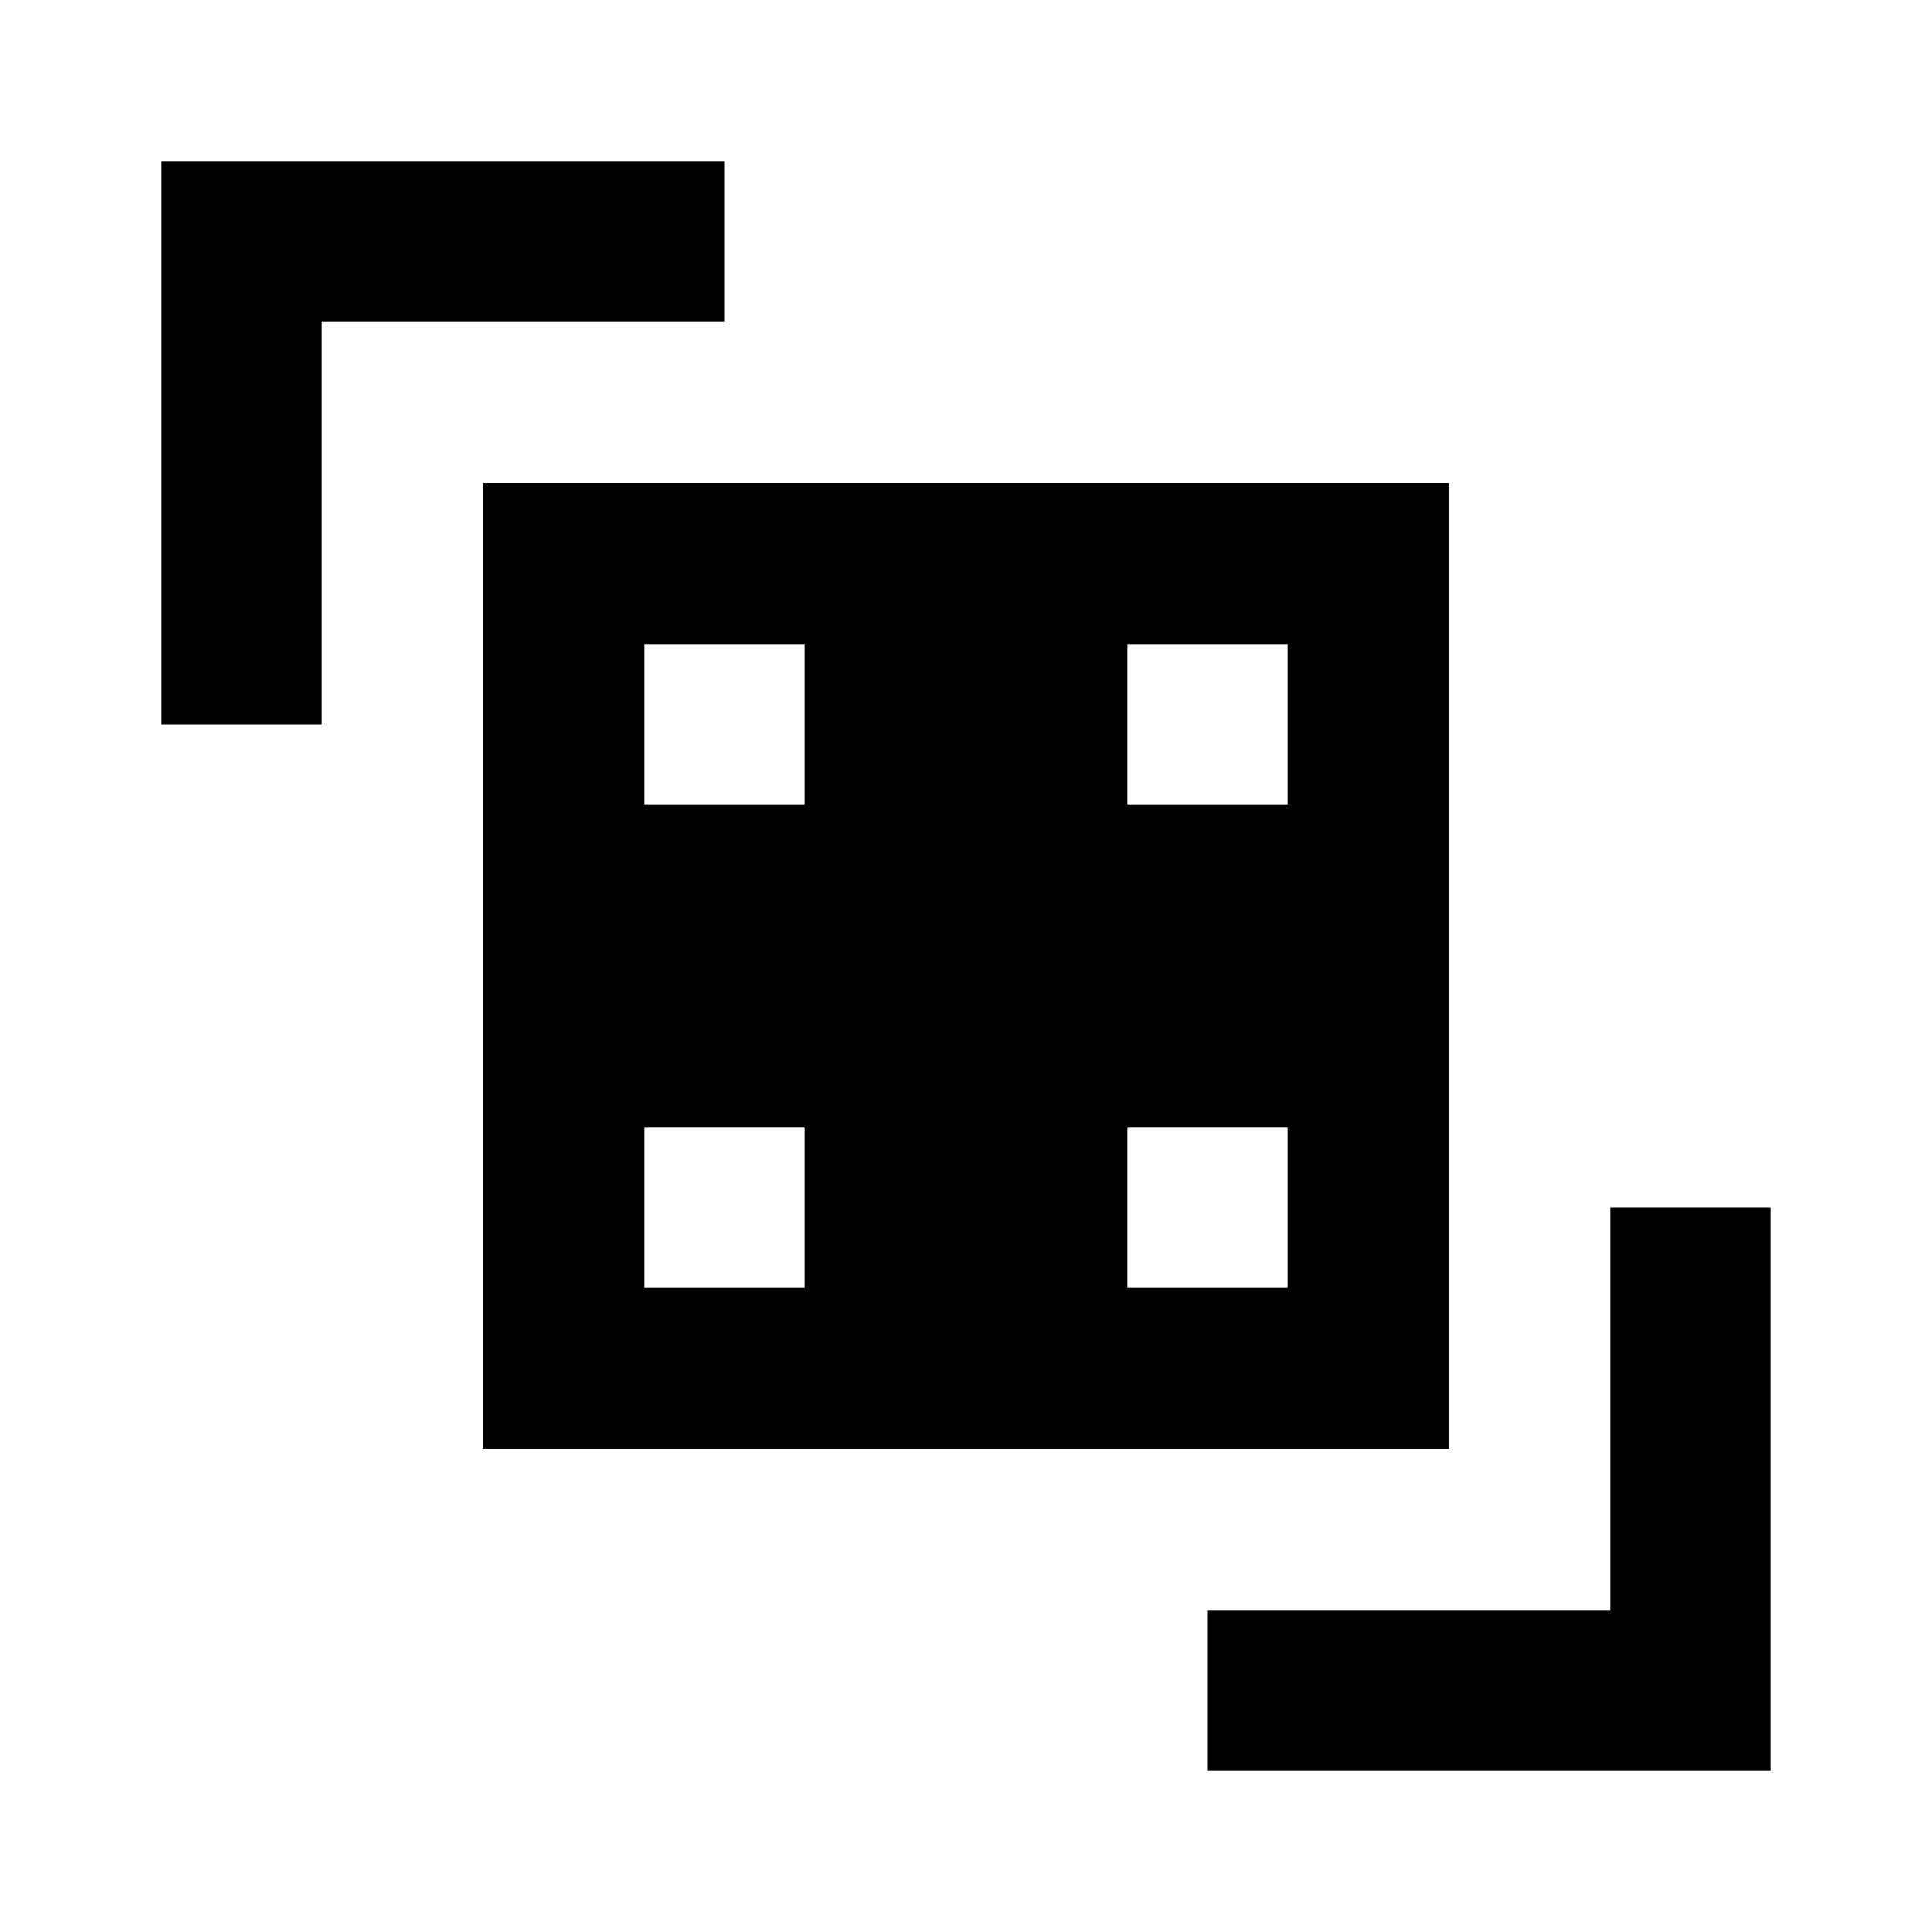
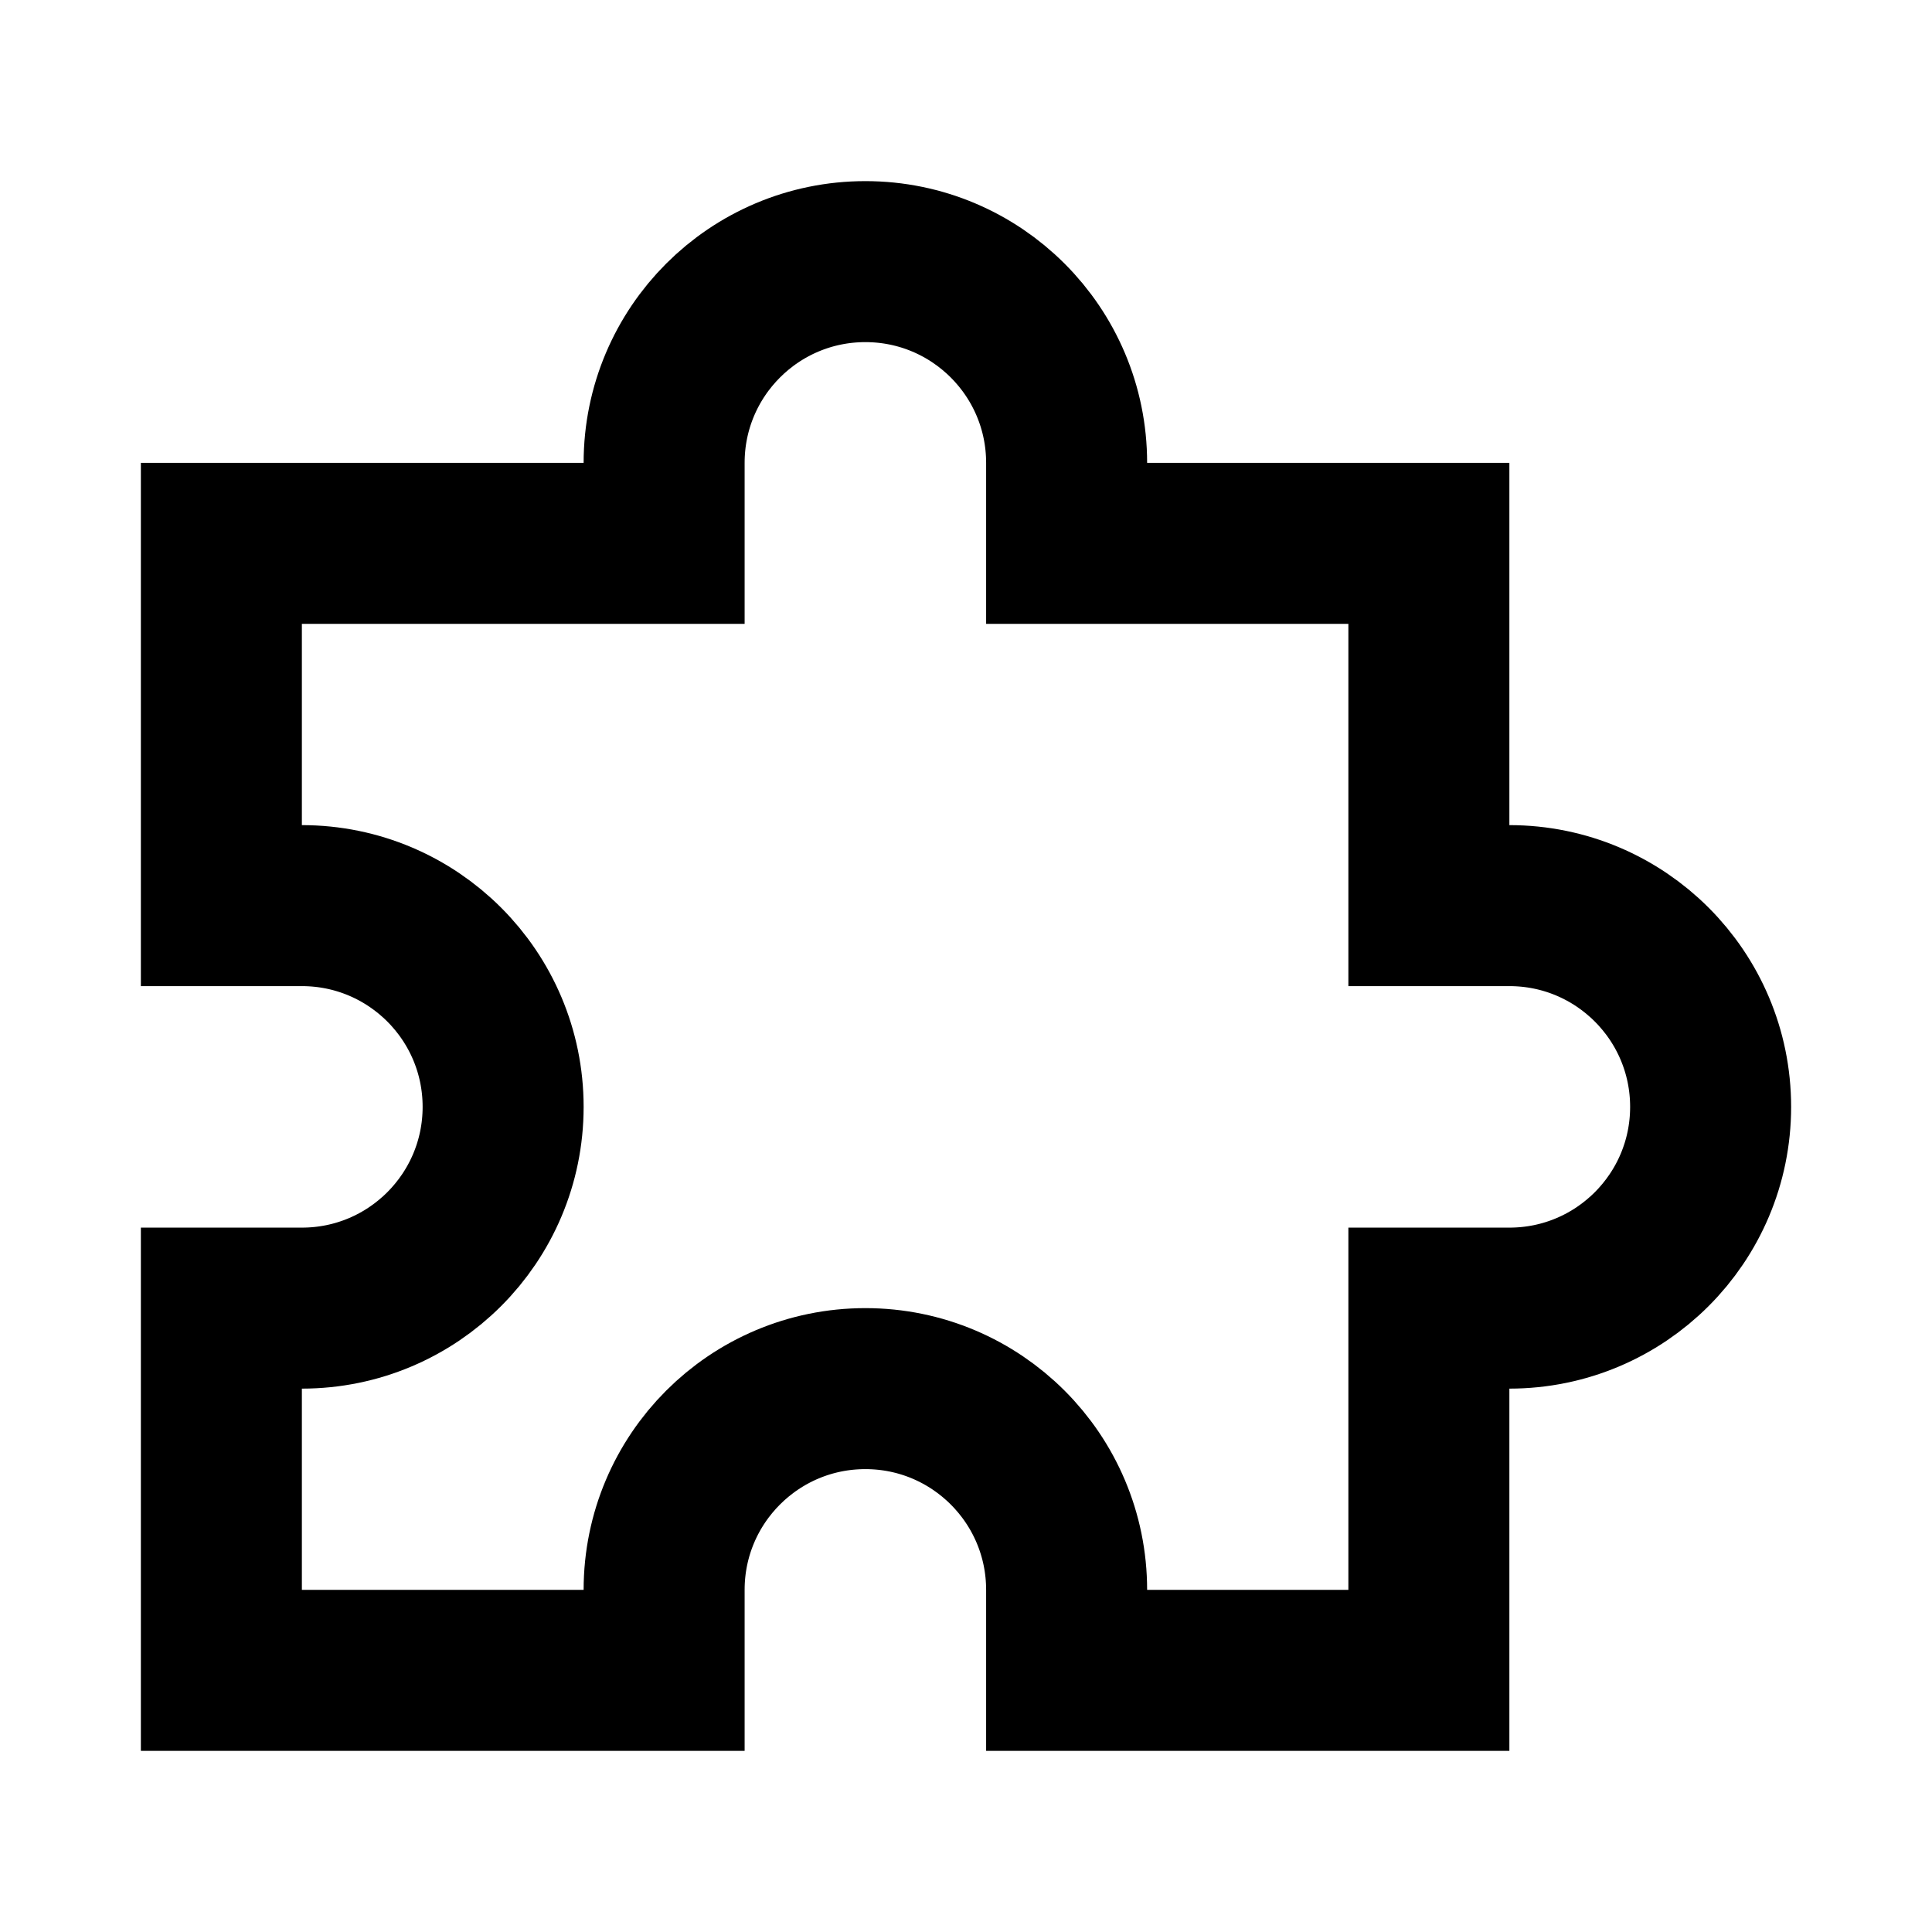
<svg xmlns="http://www.w3.org/2000/svg" width="24" height="24" viewBox="0 0 24 24" fill="none" stroke="currentColor" stroke-width="2" stroke-linecap="square" stroke-linejoin="miter">
-   <path d="M3 8V3h5" />
-   <path d="M21 16v5h-5" />
-   <path d="M7 7h4v4H7zM13 7h4v4h-4zM7 13h4v4H7zM13 13h4v4h-4z" />
+   <path d="M2.75 6.75h5.5v-1a2.5 2.5 0 0 1 5 0v1h4.5v4.5h1a2.5 2.5 0 0 1 0 5h-1v4.5h-4.5v-1a2.5 2.5 0 0 0-5 0v1h-5.5v-4.5h1a2.5 2.5 0 0 0 0-5h-1z" />
</svg>
